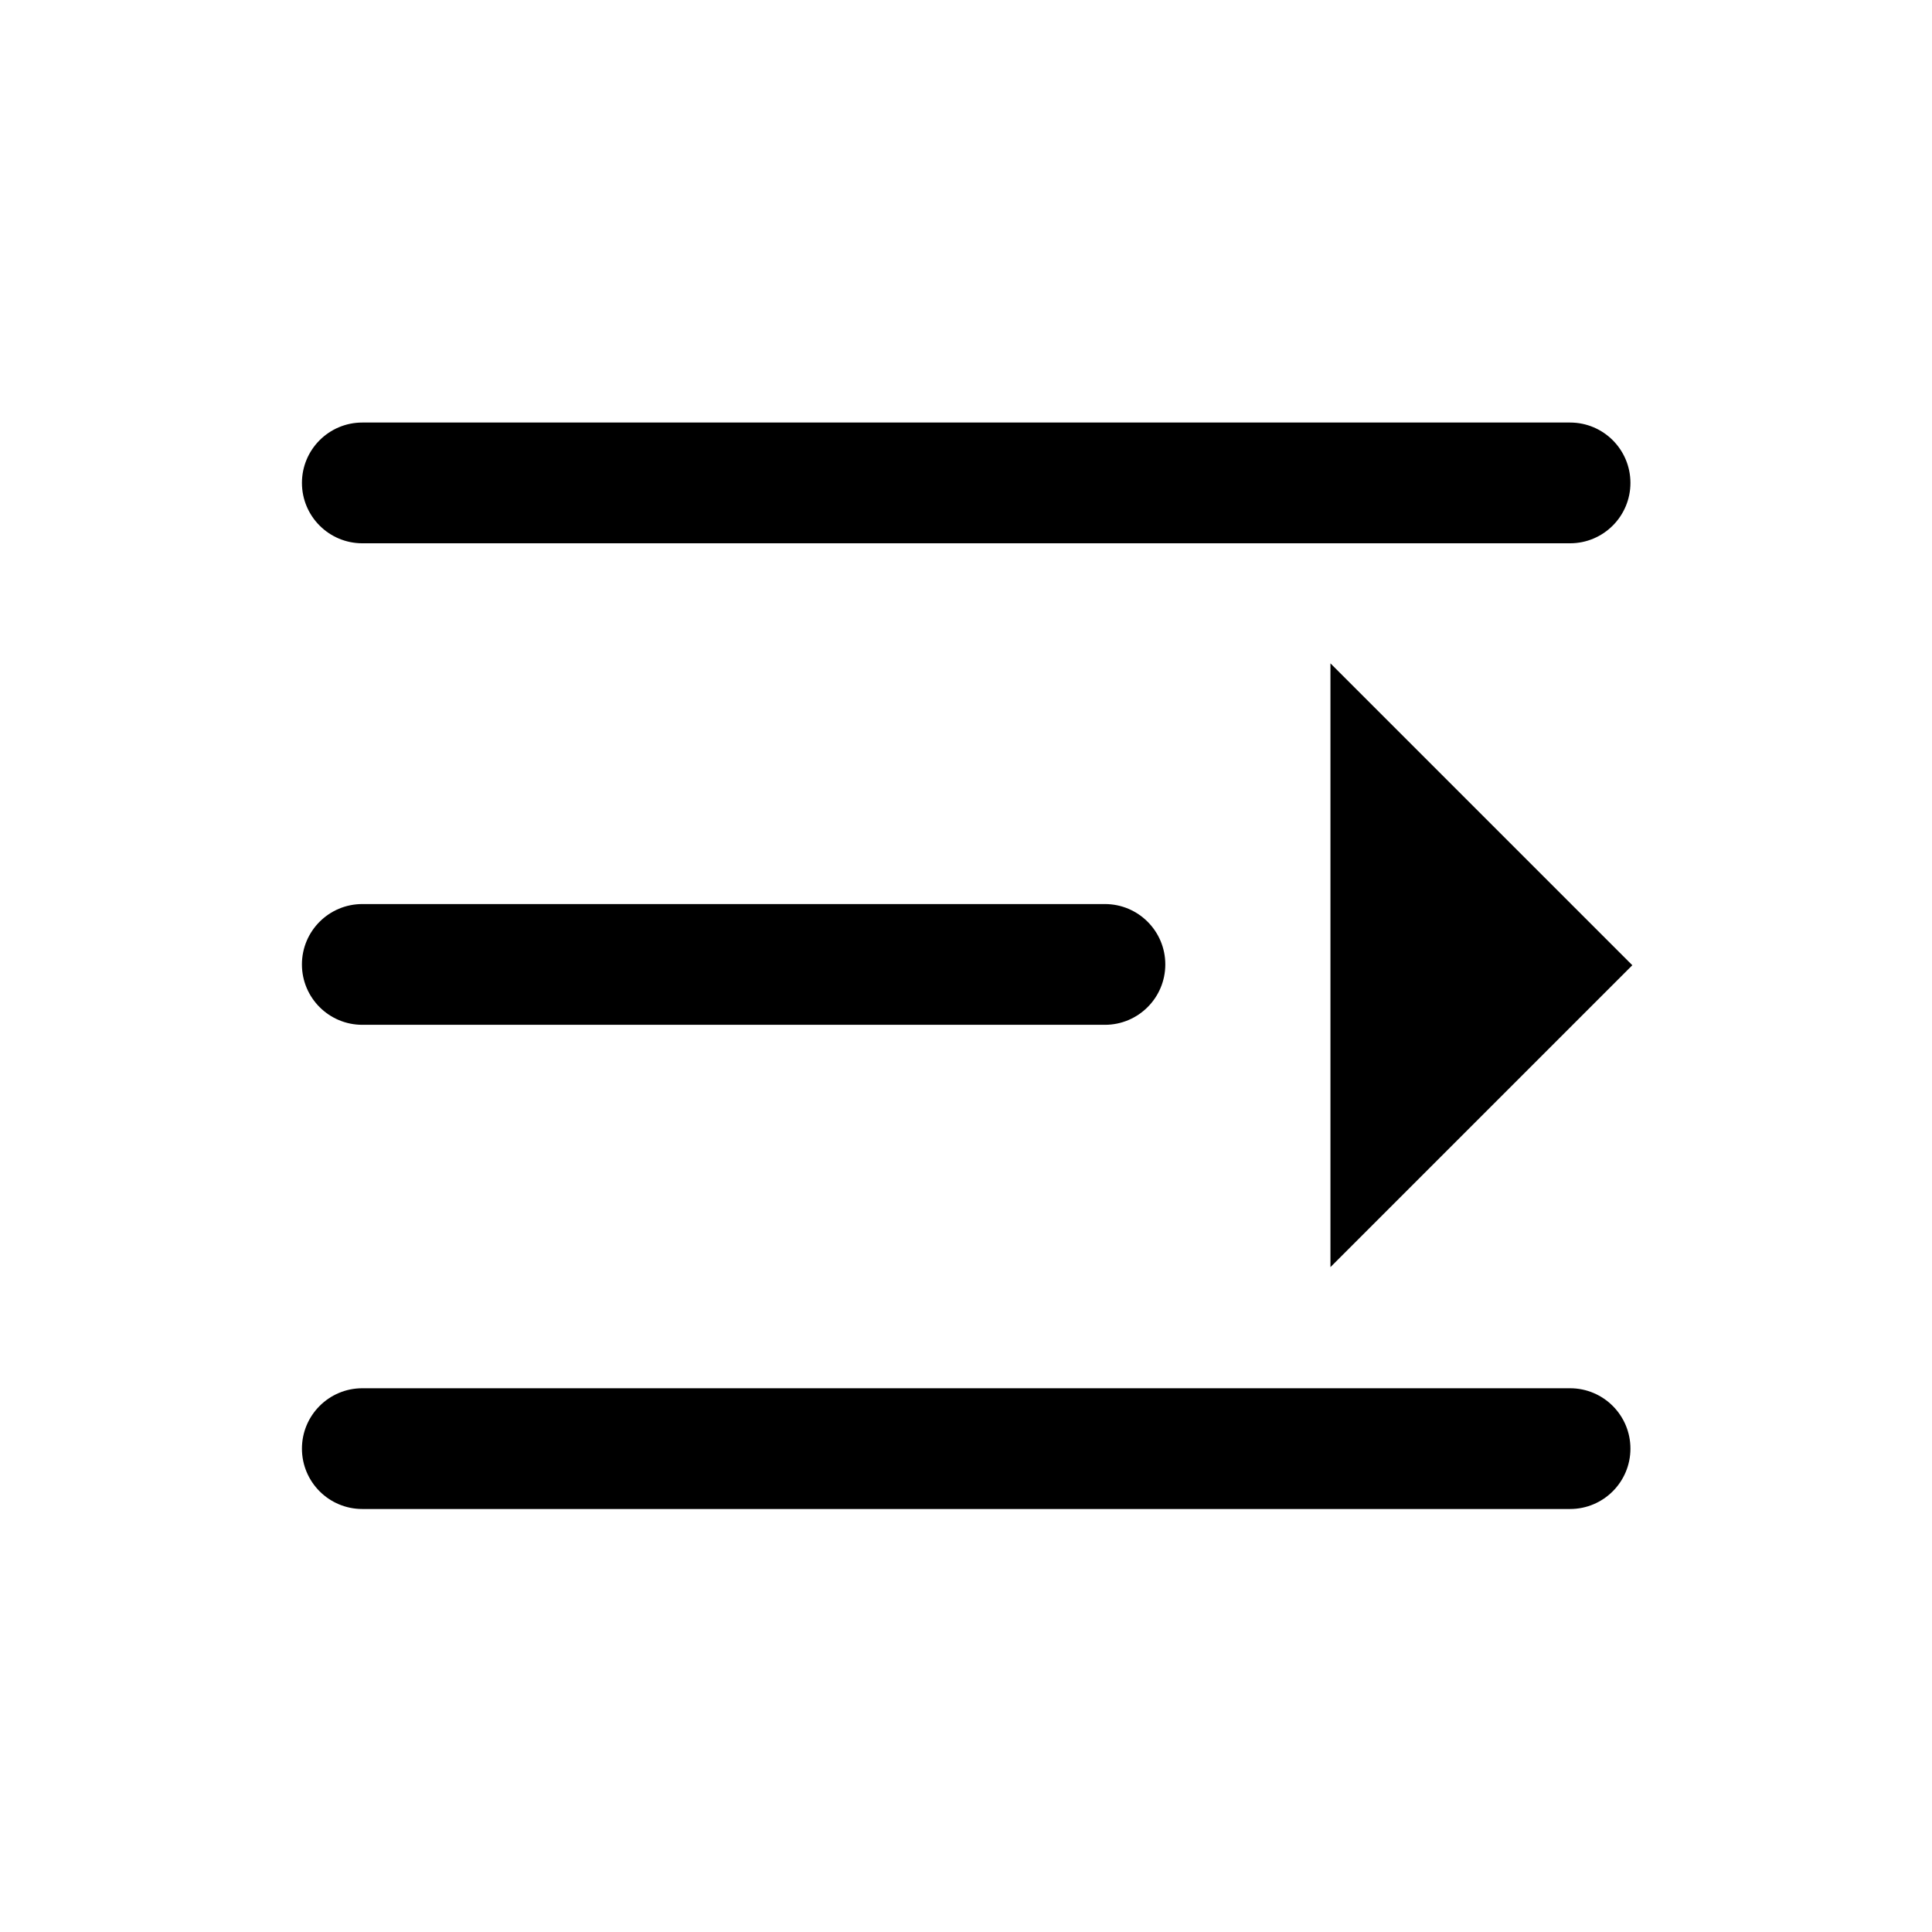
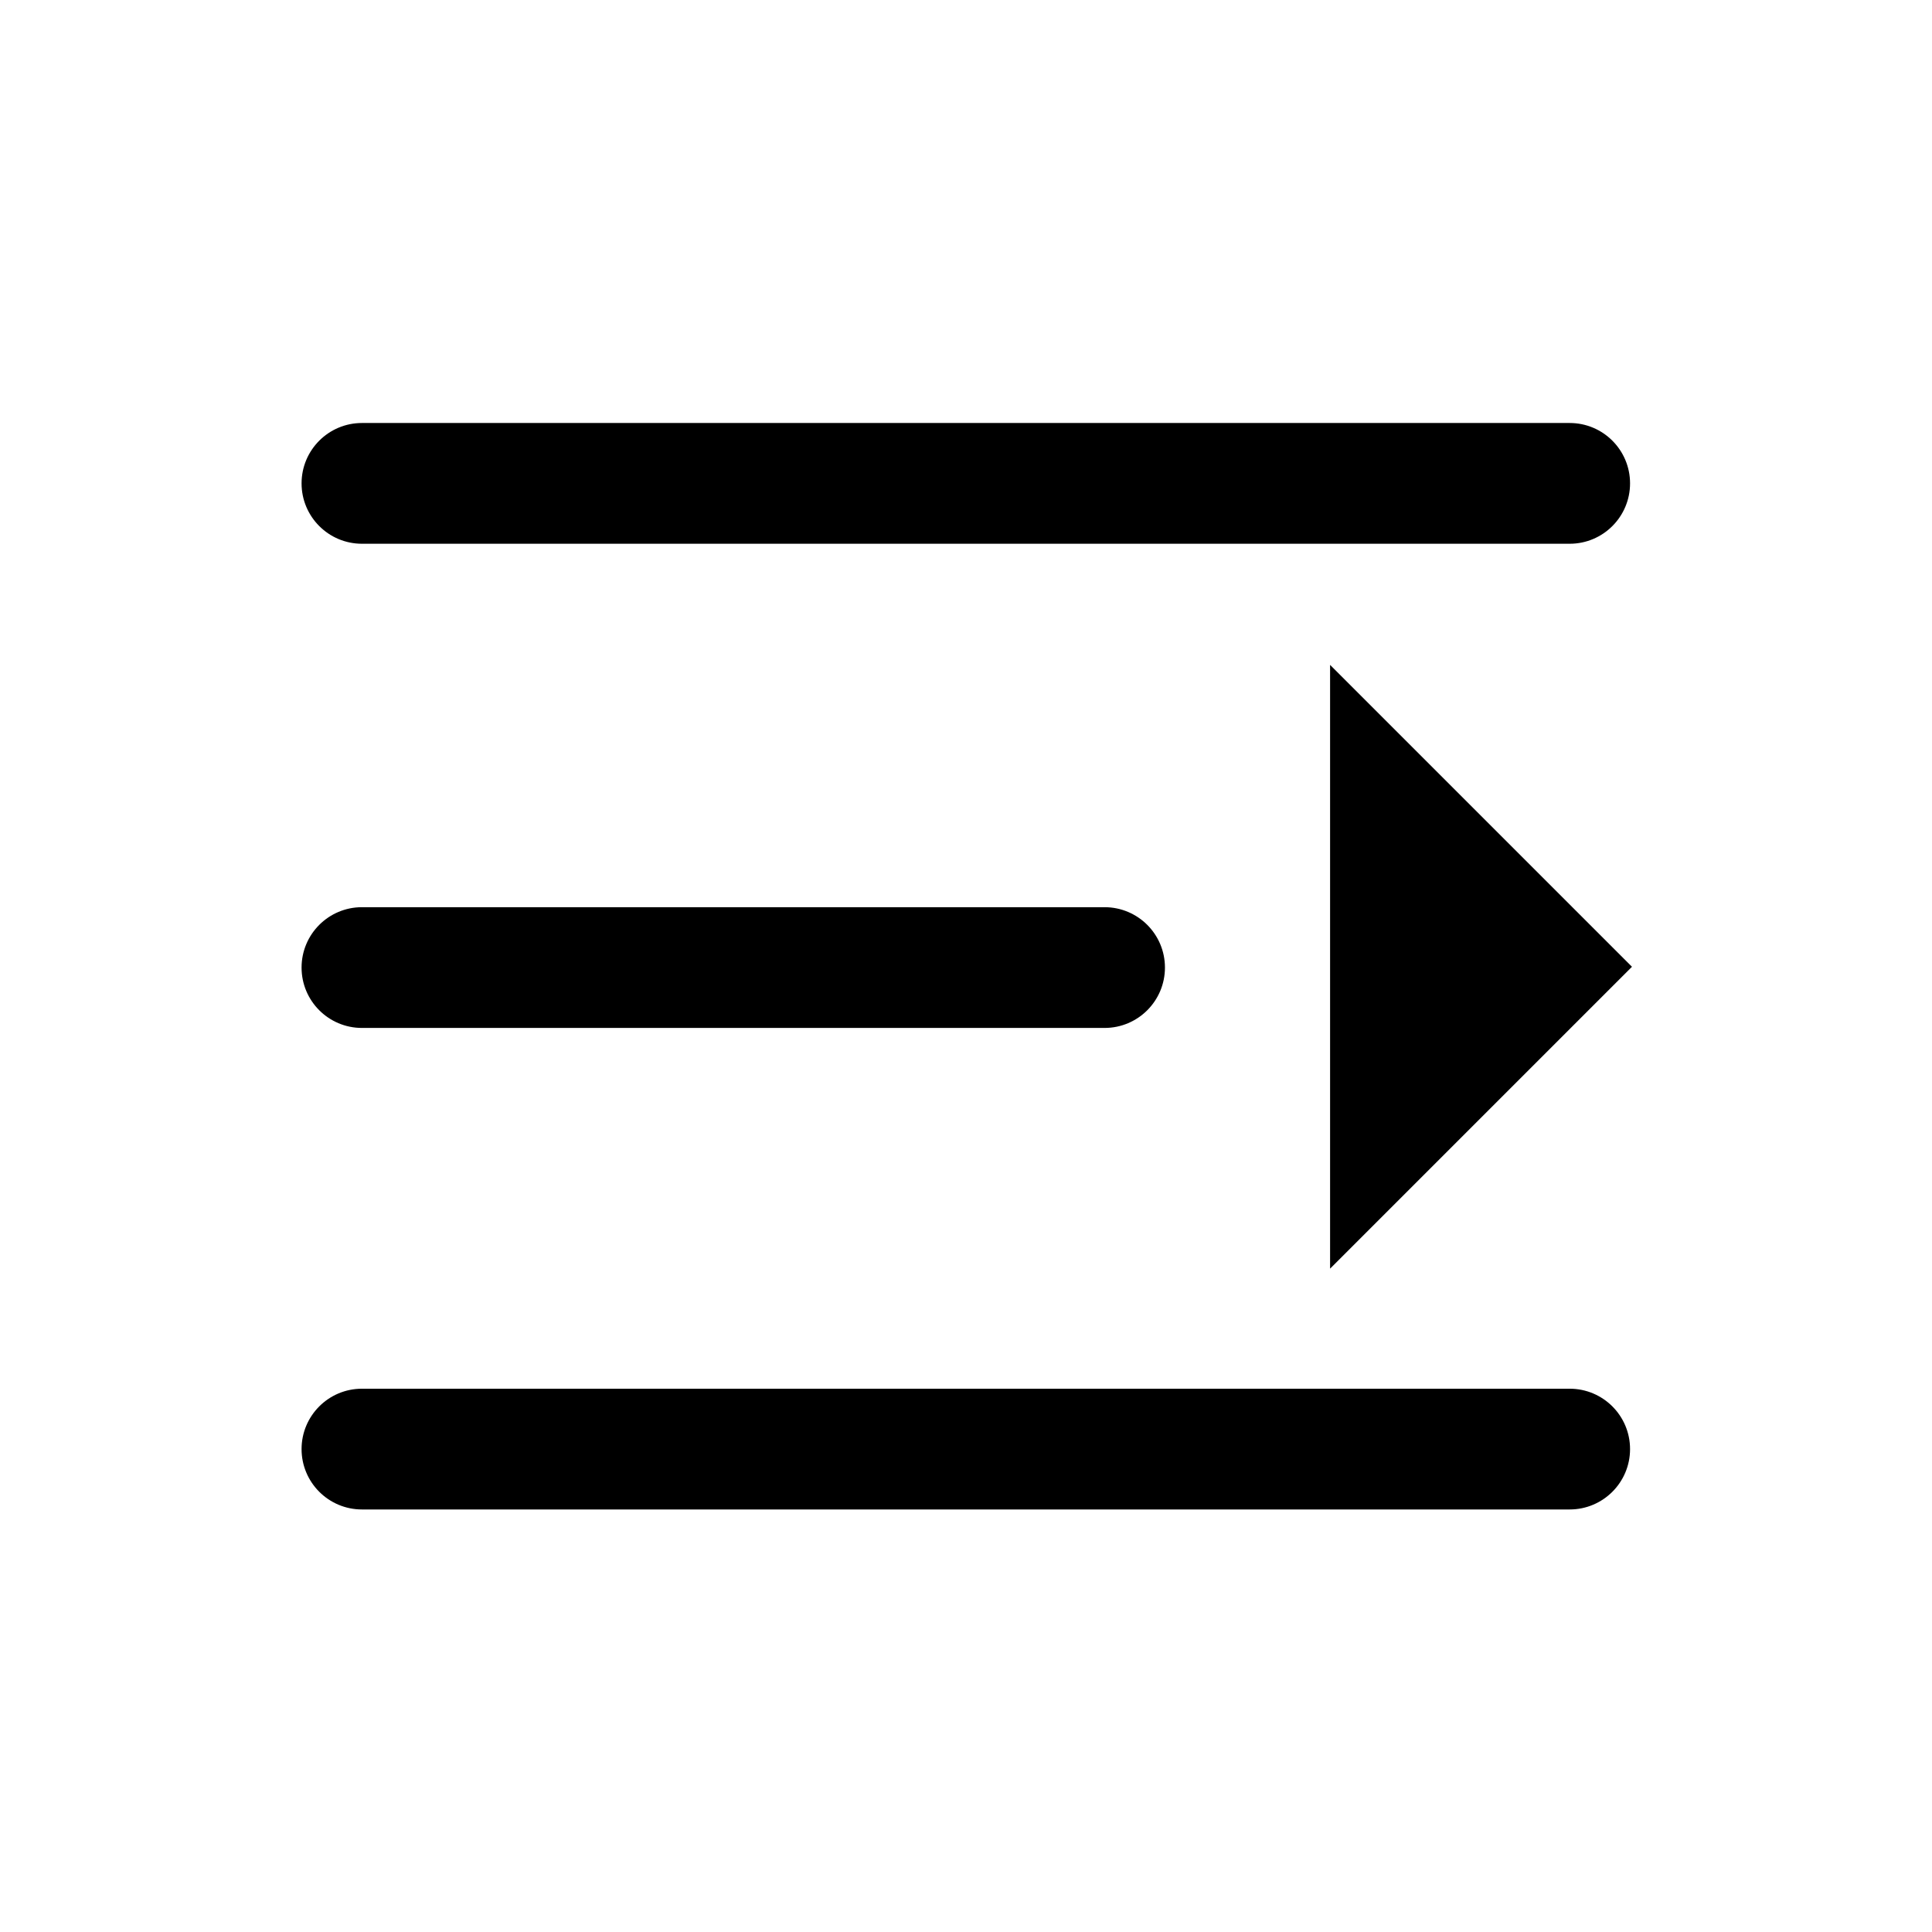
- <svg xmlns="http://www.w3.org/2000/svg" t="1663301568605" class="icon" viewBox="0 0 1024 1024" version="1.1" p-id="2264" width="200" height="200">
-   <path d="M192.037 287.953h640.124c17.673 0 32-14.327 32-32s-14.327-32-32-32H192.037c-17.673 0-32 14.327-32 32s14.327 32 32 32zM192.028 543.17h393.608c17.673 0 32-14.327 32-32s-14.327-32-32-32H192.028c-17.673 0-32 14.327-32 32s14.327 32 32 32zM832.161 735.802H192.037c-17.673 0-32 14.327-32 32s14.327 32 32 32h640.124c17.673 0 32-14.327 32-32s-14.327-32-32-32zM705.162 671.594l160-160-160-160z" p-id="2265" />
+ <svg xmlns="http://www.w3.org/2000/svg" t="1663609253799" class="icon" viewBox="0 0 1024 1024" version="1.1" p-id="2184" width="200" height="200">
+   <path d="M831.963 736.047l-640.124 0c-17.673 0-32 14.327-32 32s14.327 32 32 32L831.963 800.047c17.673 0 32-14.327 32-32s-14.327-32-32-32zM191.839 544.831L585.447 544.831c17.673 0 32-14.327 32-32s-14.327-32-32-32l-393.608 0c-17.673 0-32 14.327-32 32s14.327 32 32 32zM191.839 288.198L831.963 288.198c17.673 0 32-14.327 32-32s-14.327-32-32-32l-640.124 0c-17.673 0-32 14.327-32 32s14.327 32 32 32zM704.972 672.406l160-160-160-160z" p-id="2185" />
</svg>
